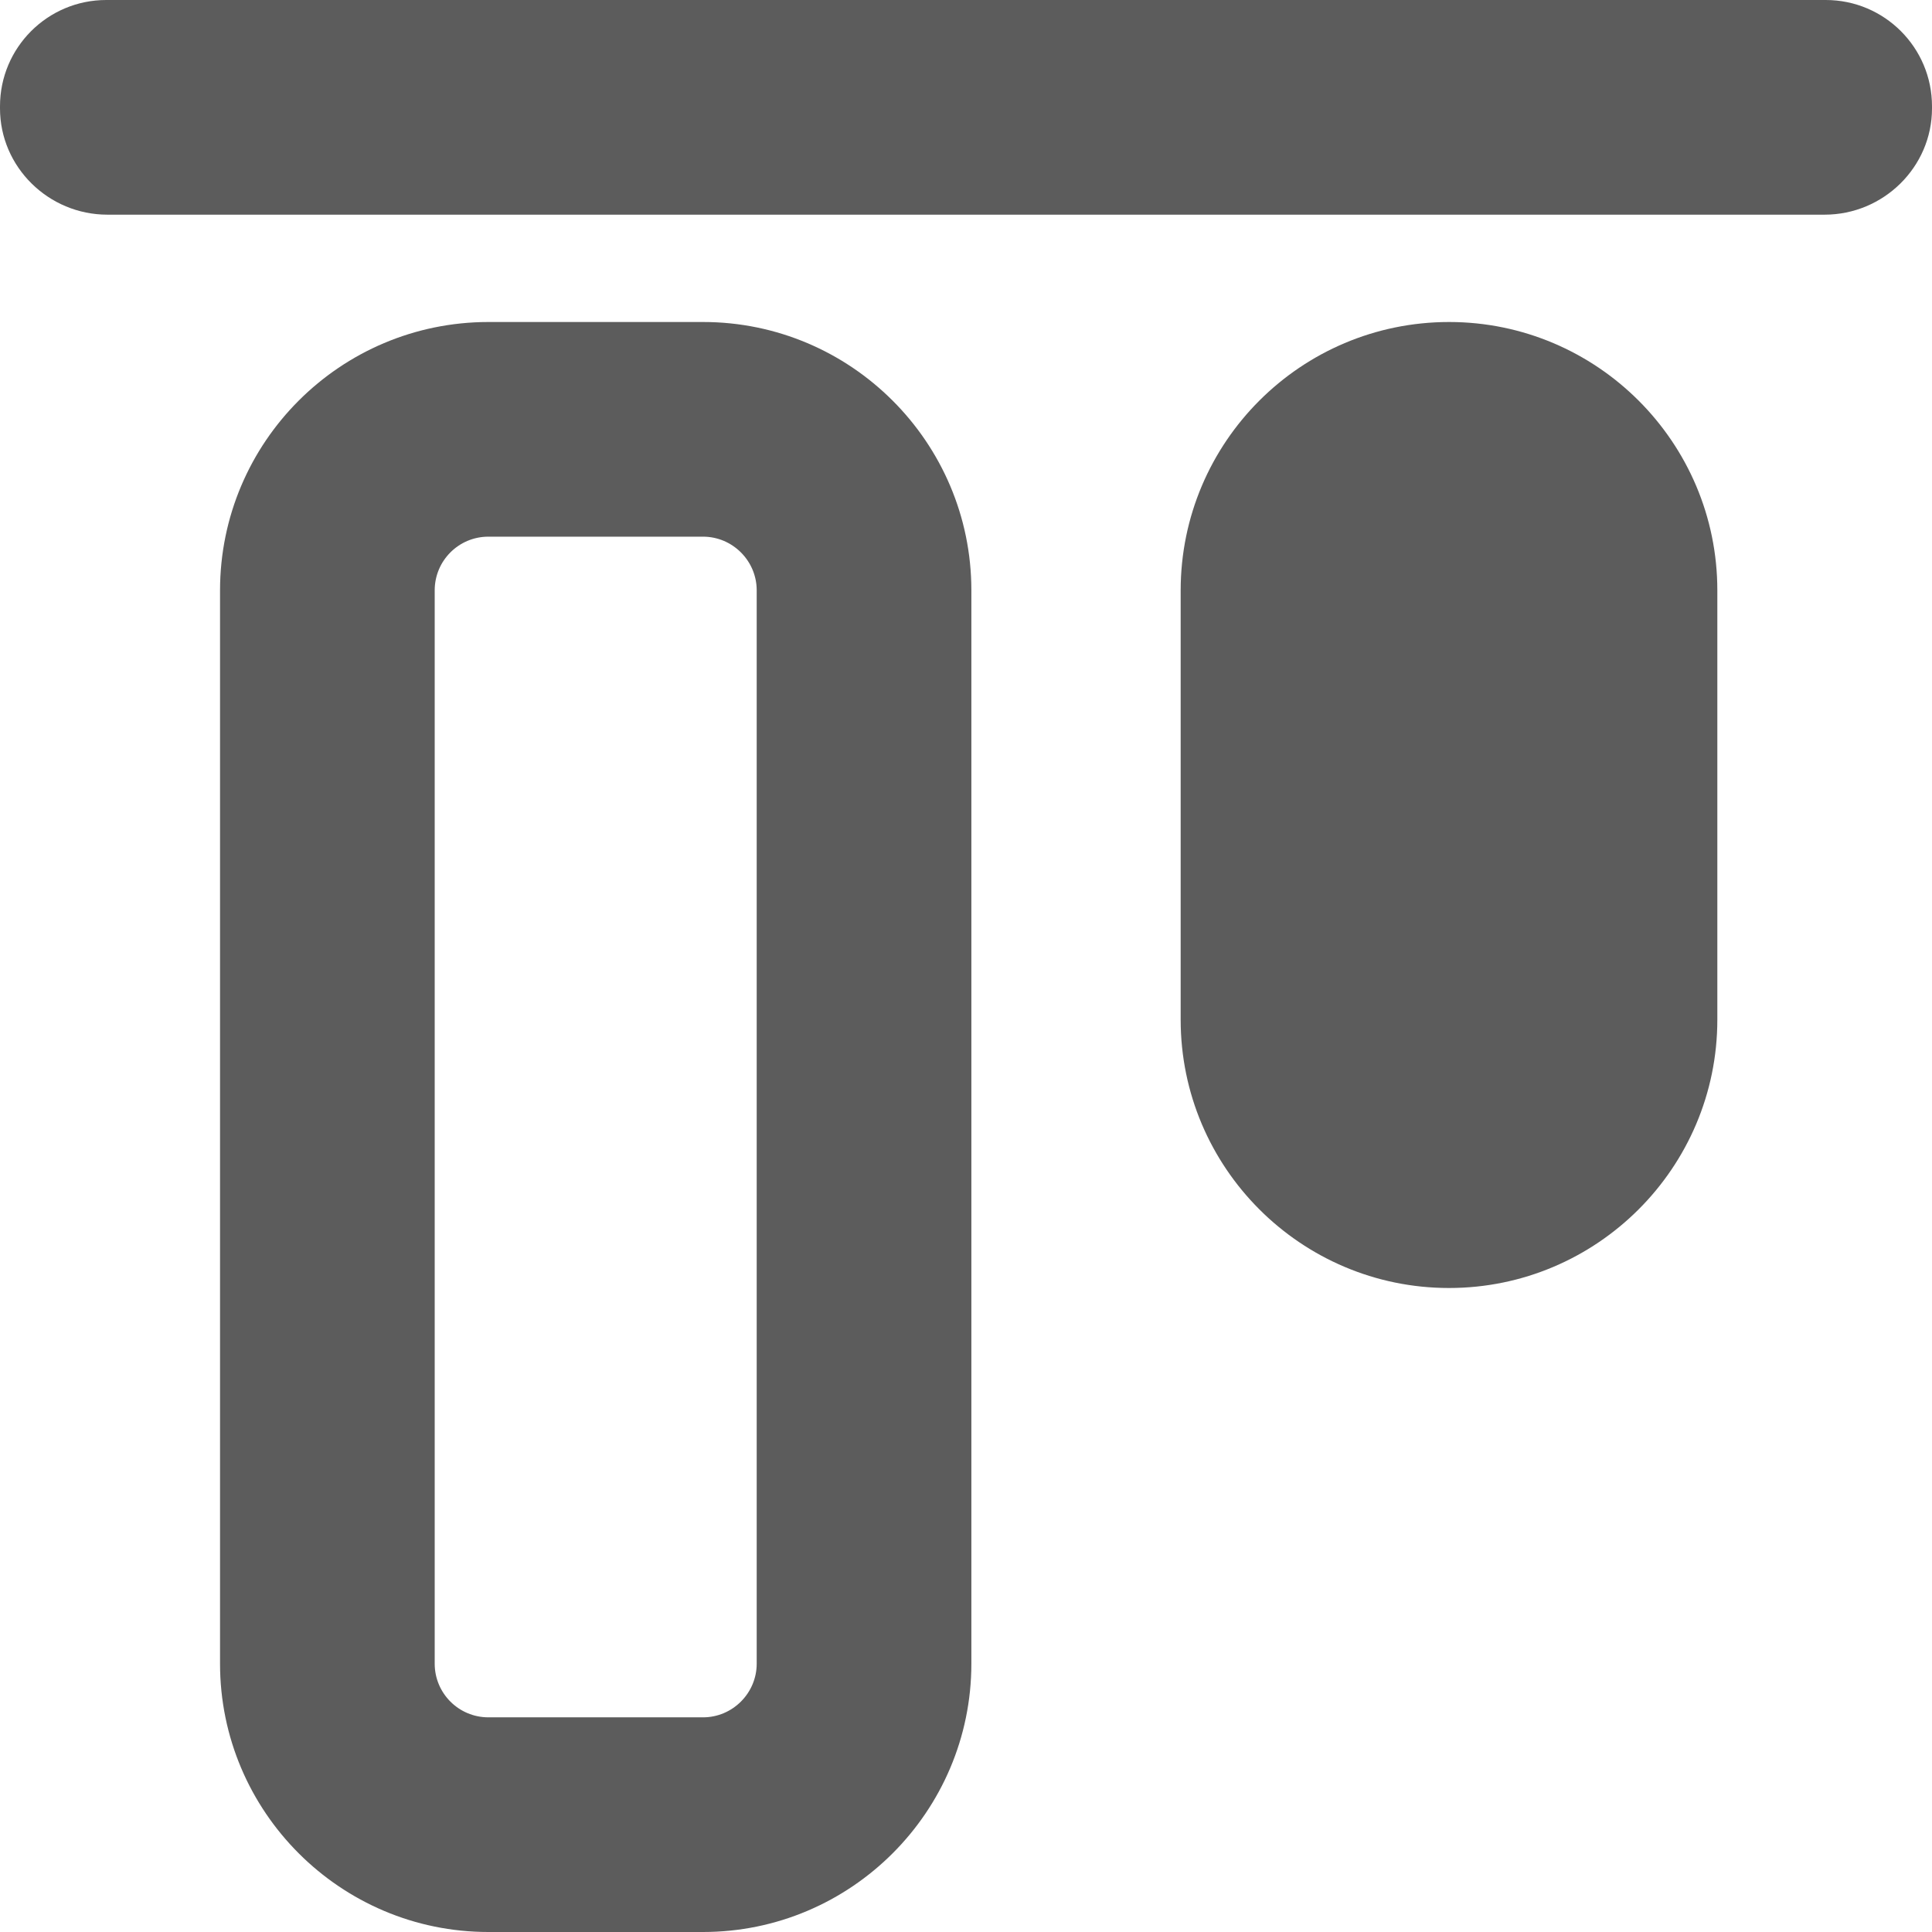
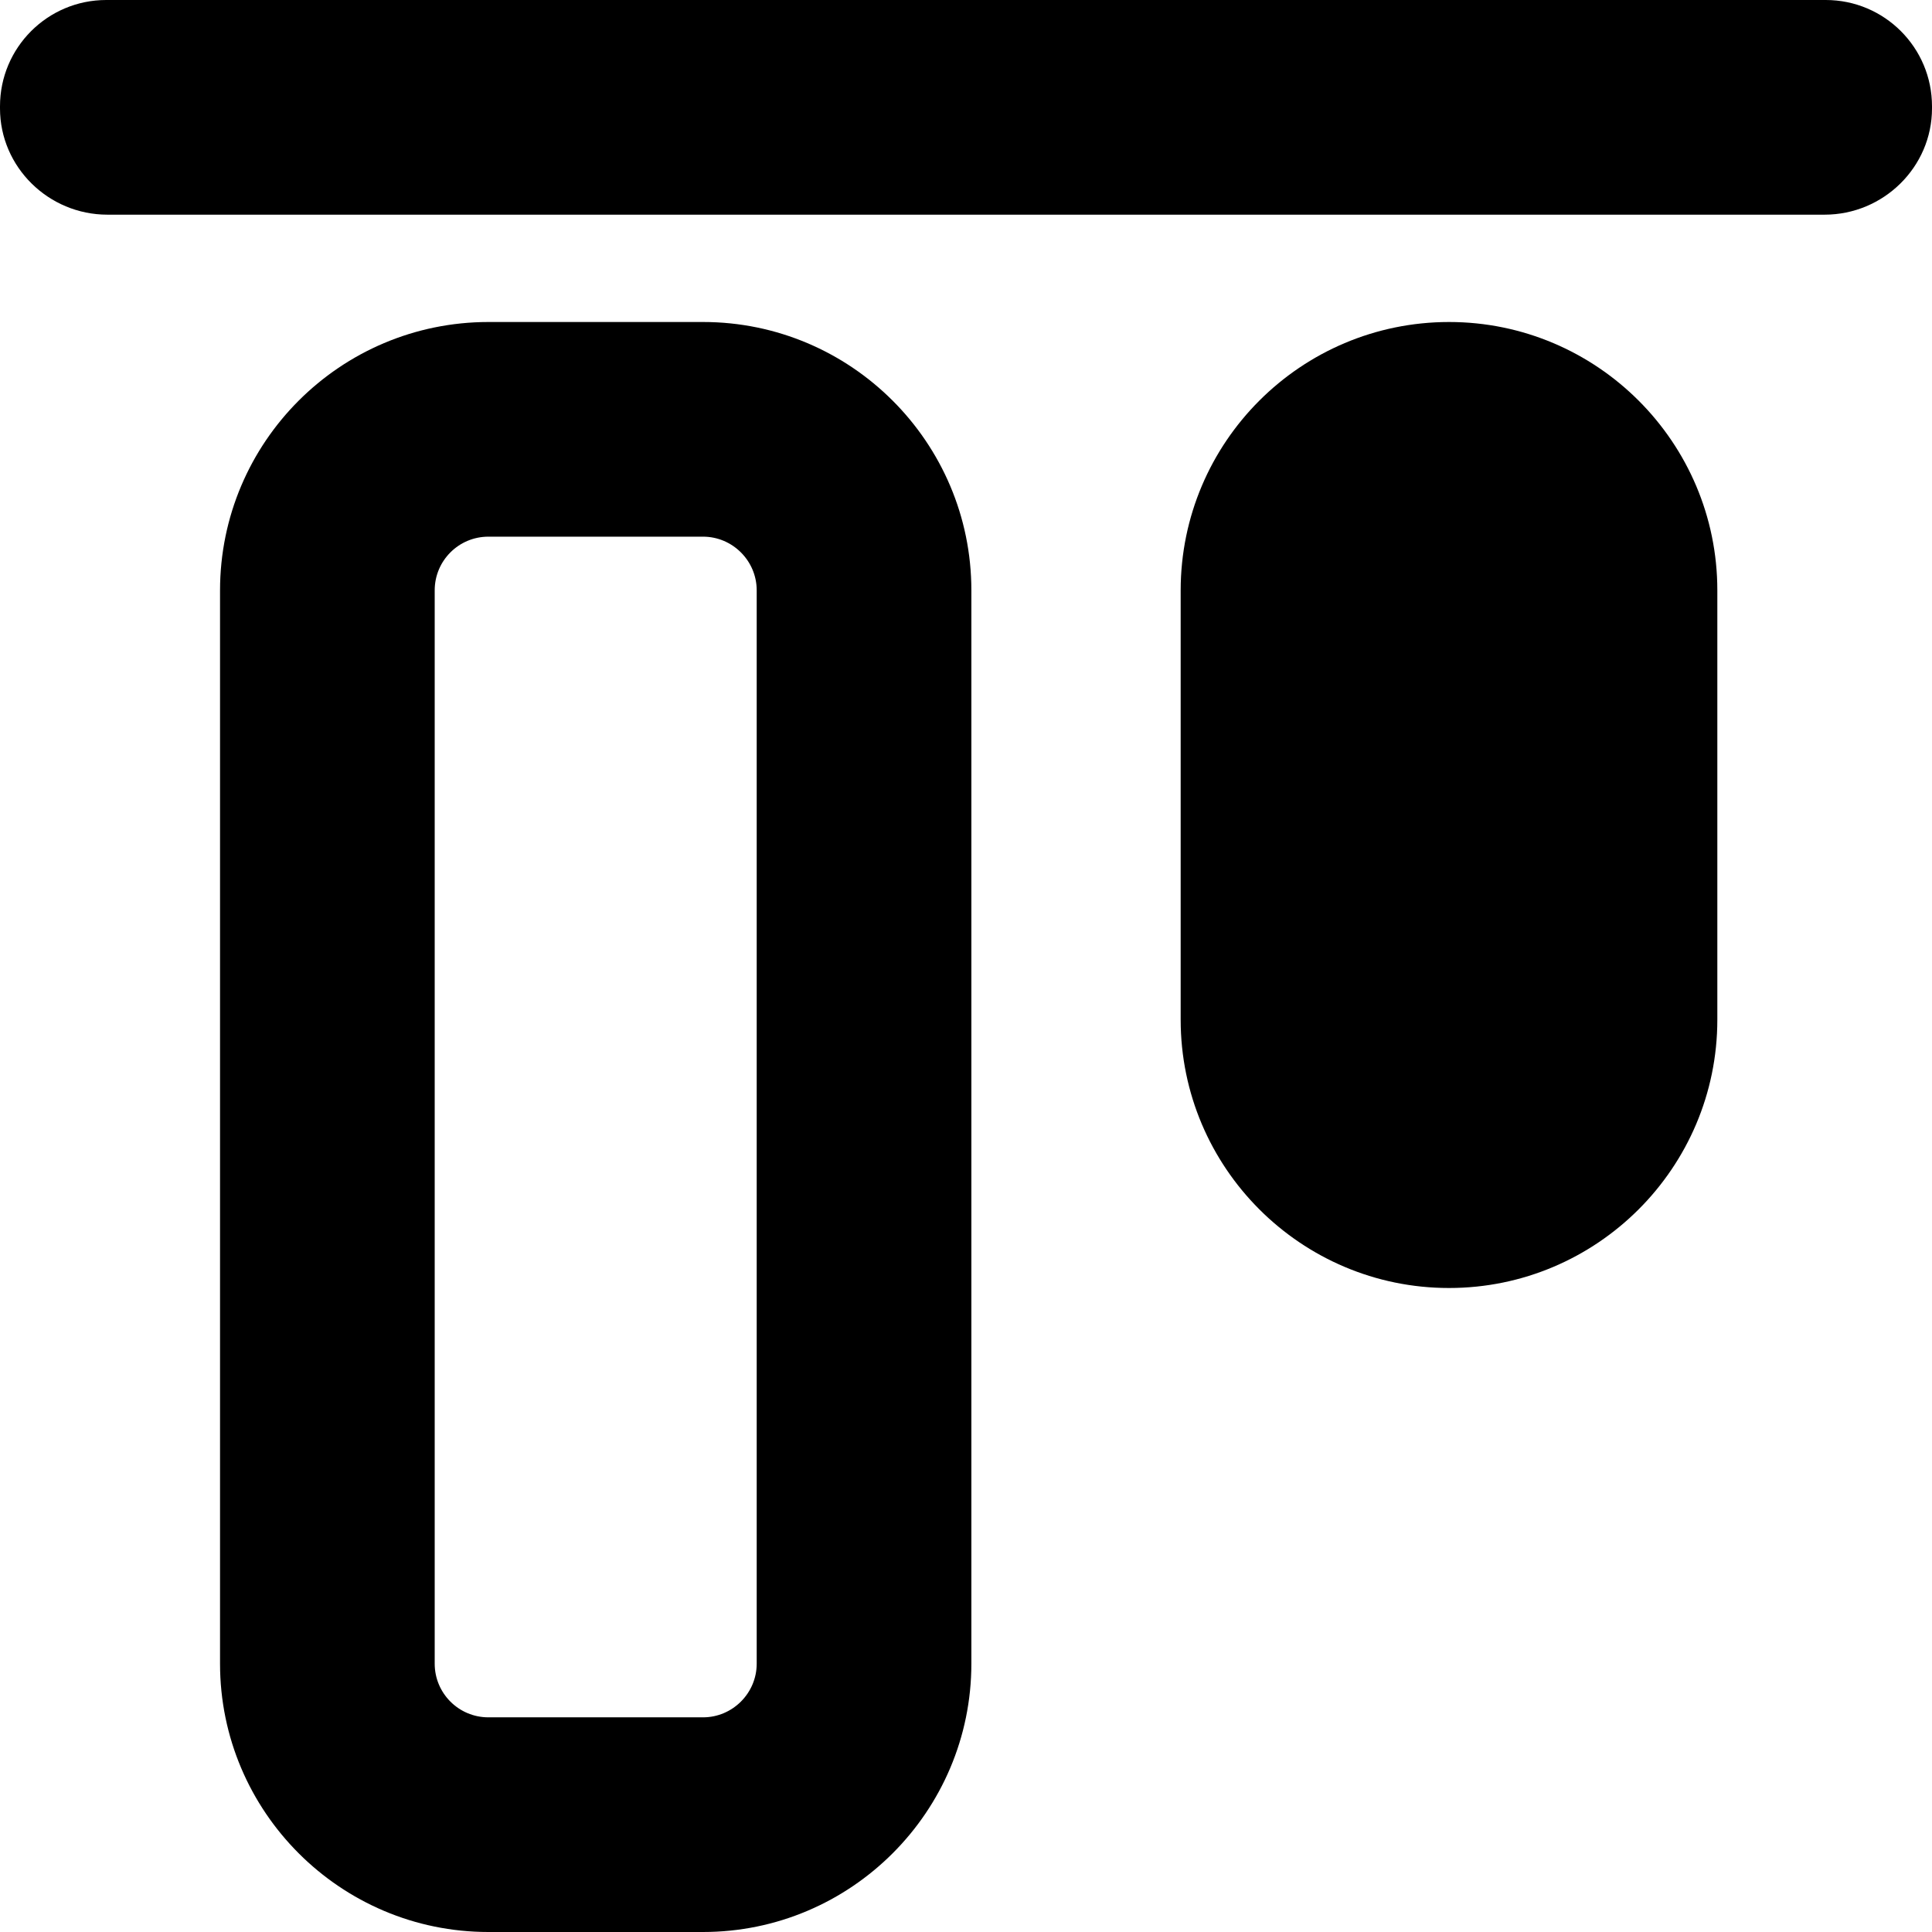
<svg xmlns="http://www.w3.org/2000/svg" width="18" height="18" viewBox="0 0 18 18">
-   <path d="M6.55 5c.275 0 .5.225.5.5v10c0 .275-.225.5-.5.5h-2a.5.5 0 0 1-.5-.5v-10a.5.5 0 0 1 .5-.5h2zm0-2h-2a2.502 2.502 0 0 0-2.5 2.5v10c0 1.378 1.121 2.5 2.5 2.5h2c1.378 0 2.5-1.122 2.5-2.5v-10c0-1.379-1.122-2.5-2.5-2.5zm10.46-3H16v2h1c.547 0 1-.443 1-.99V.99a.99.99 0 0 0-.99-.99zM16 0H.99A.99.99 0 0 0 0 .99v.02C0 1.557.453 2 1 2h15V0zm-2.5 3A2.502 2.502 0 0 0 11 5.5v4c0 1.379 1.121 2.5 2.5 2.5S16 10.879 16 9.5v-4C16 4.121 14.879 3 13.5 3z" fill="#5C5C5C" />
+   <path d="M6.55 5c.275 0 .5.225.5.5v10c0 .275-.225.5-.5.5h-2a.5.5 0 0 1-.5-.5v-10a.5.5 0 0 1 .5-.5h2zm0-2h-2a2.502 2.502 0 0 0-2.5 2.5v10c0 1.378 1.121 2.5 2.5 2.5h2c1.378 0 2.5-1.122 2.5-2.5v-10c0-1.379-1.122-2.5-2.5-2.5zm10.46-3H16v2h1c.547 0 1-.443 1-.99V.99a.99.99 0 0 0-.99-.99zM16 0H.99A.99.99 0 0 0 0 .99v.02C0 1.557.453 2 1 2h15V0zm-2.5 3A2.502 2.502 0 0 0 11 5.5v4c0 1.379 1.121 2.5 2.5 2.5S16 10.879 16 9.5v-4C16 4.121 14.879 3 13.5 3z" />
</svg>
